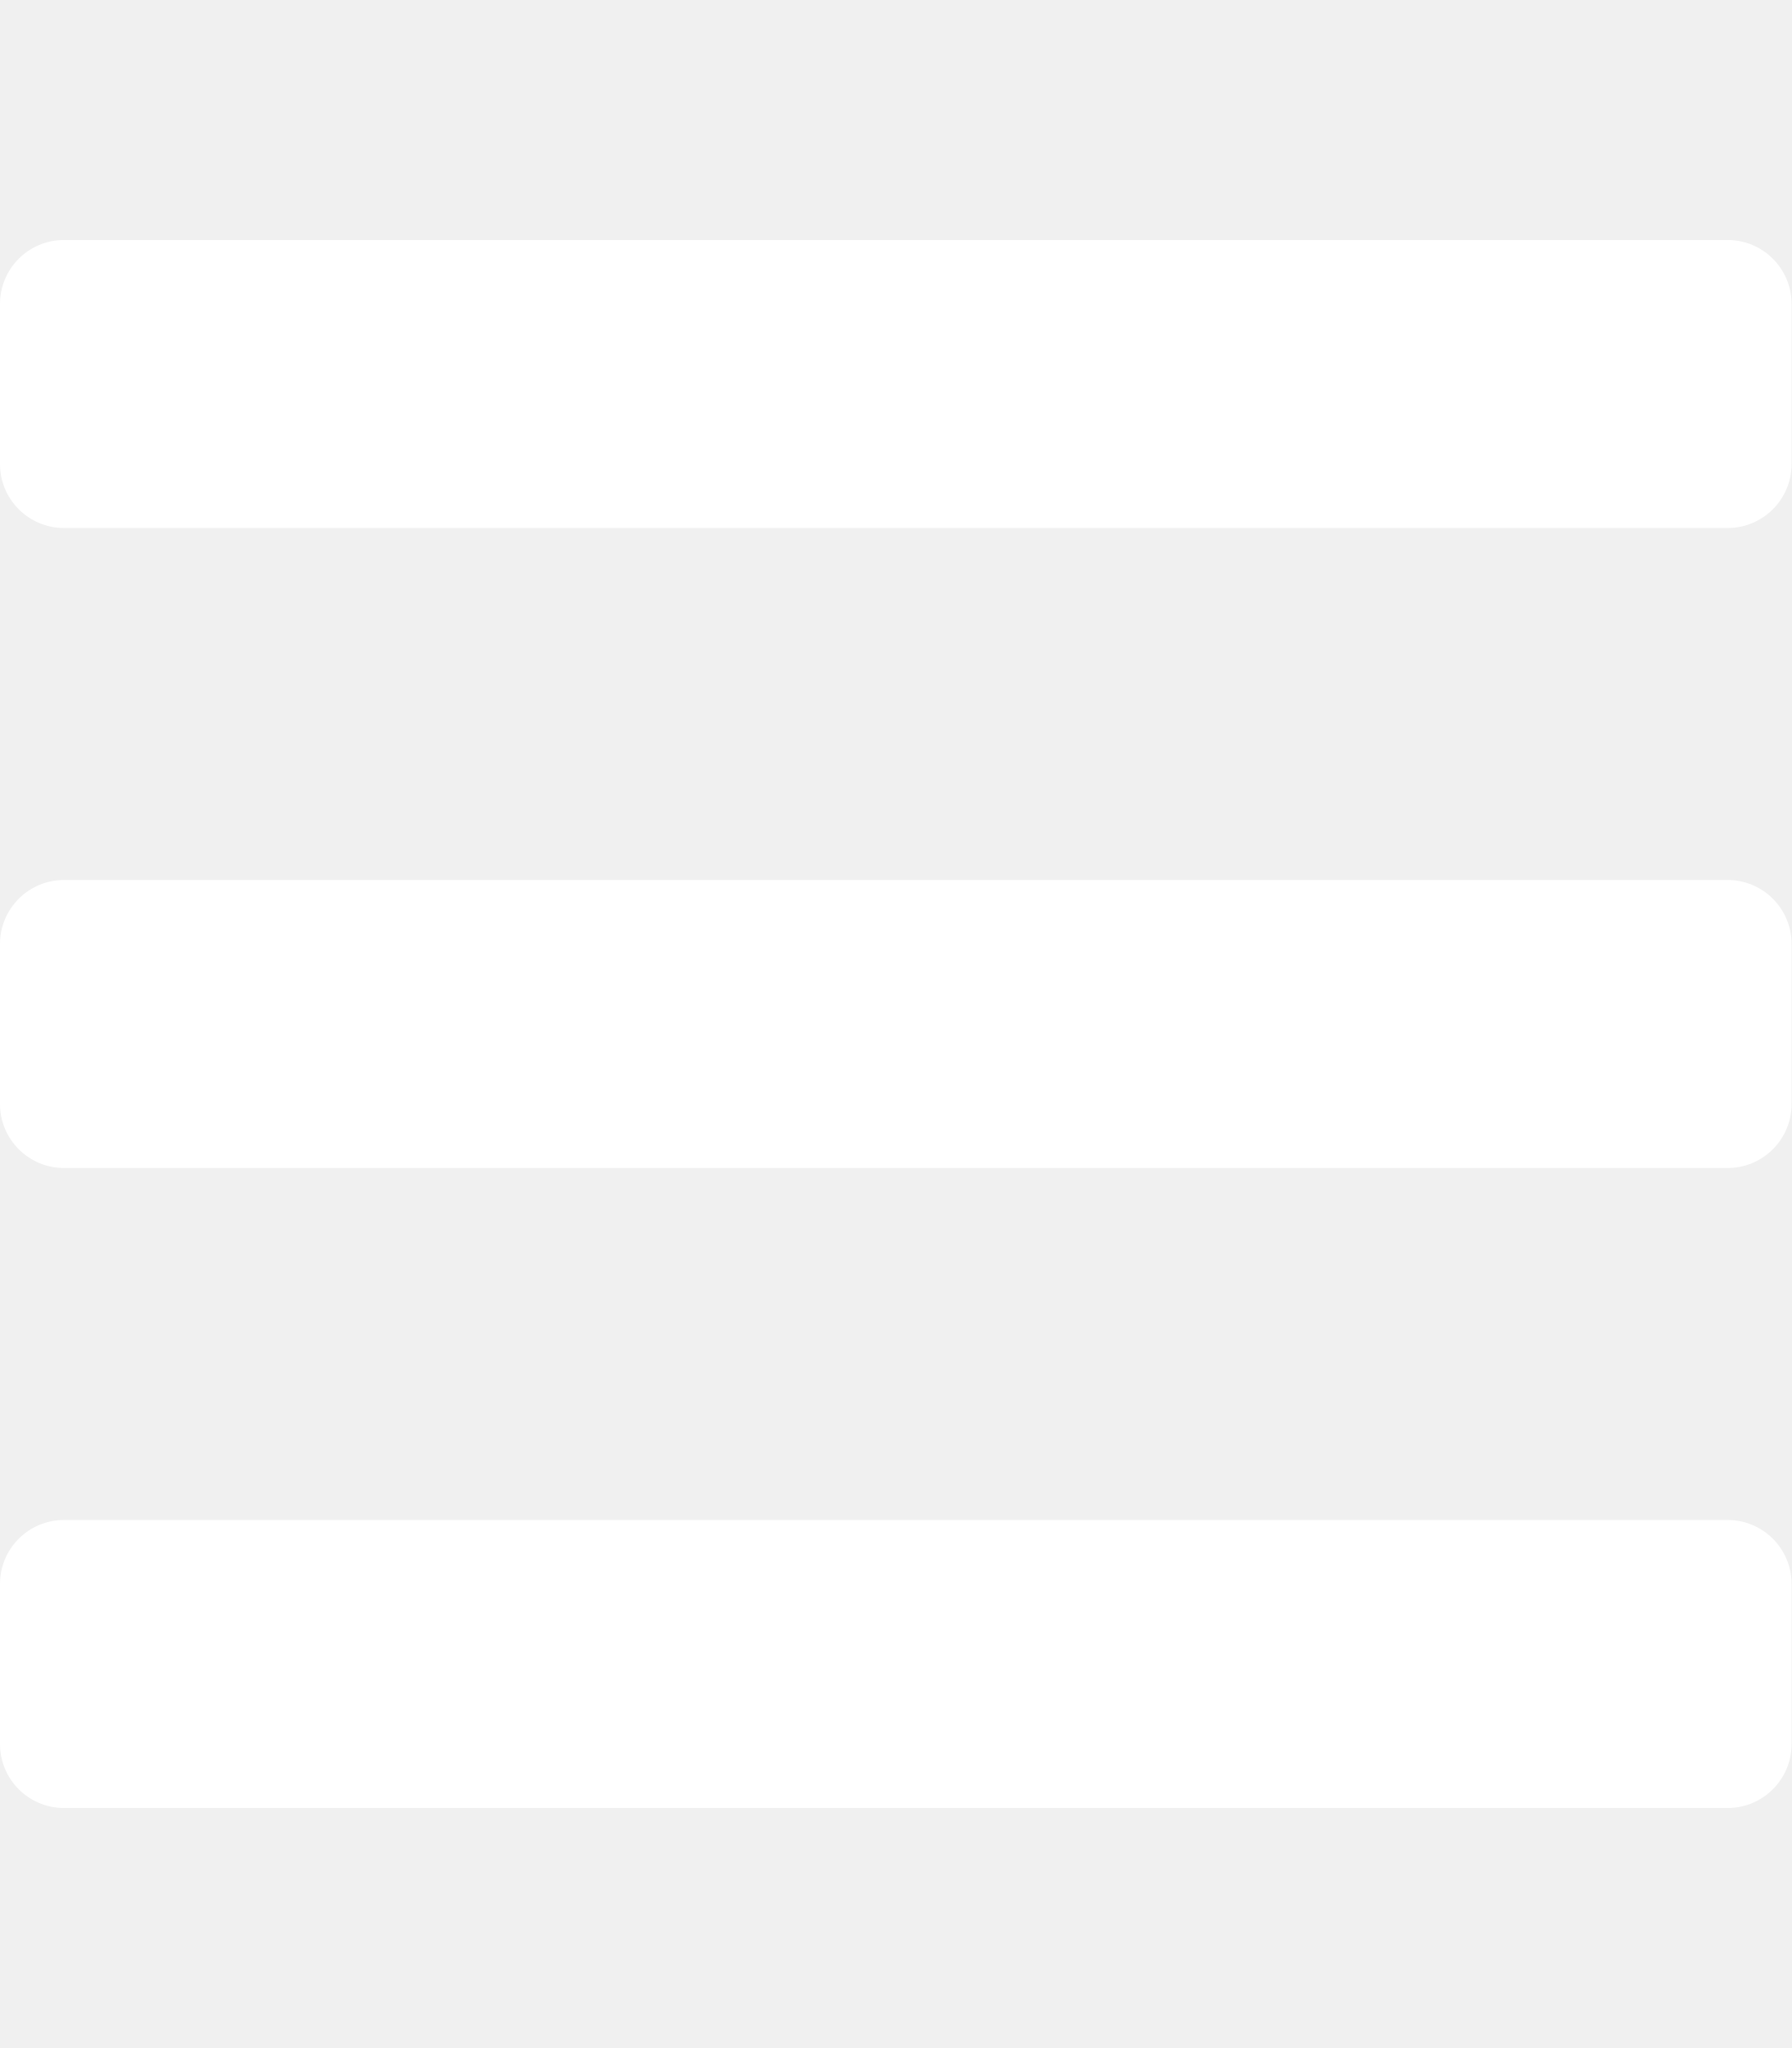
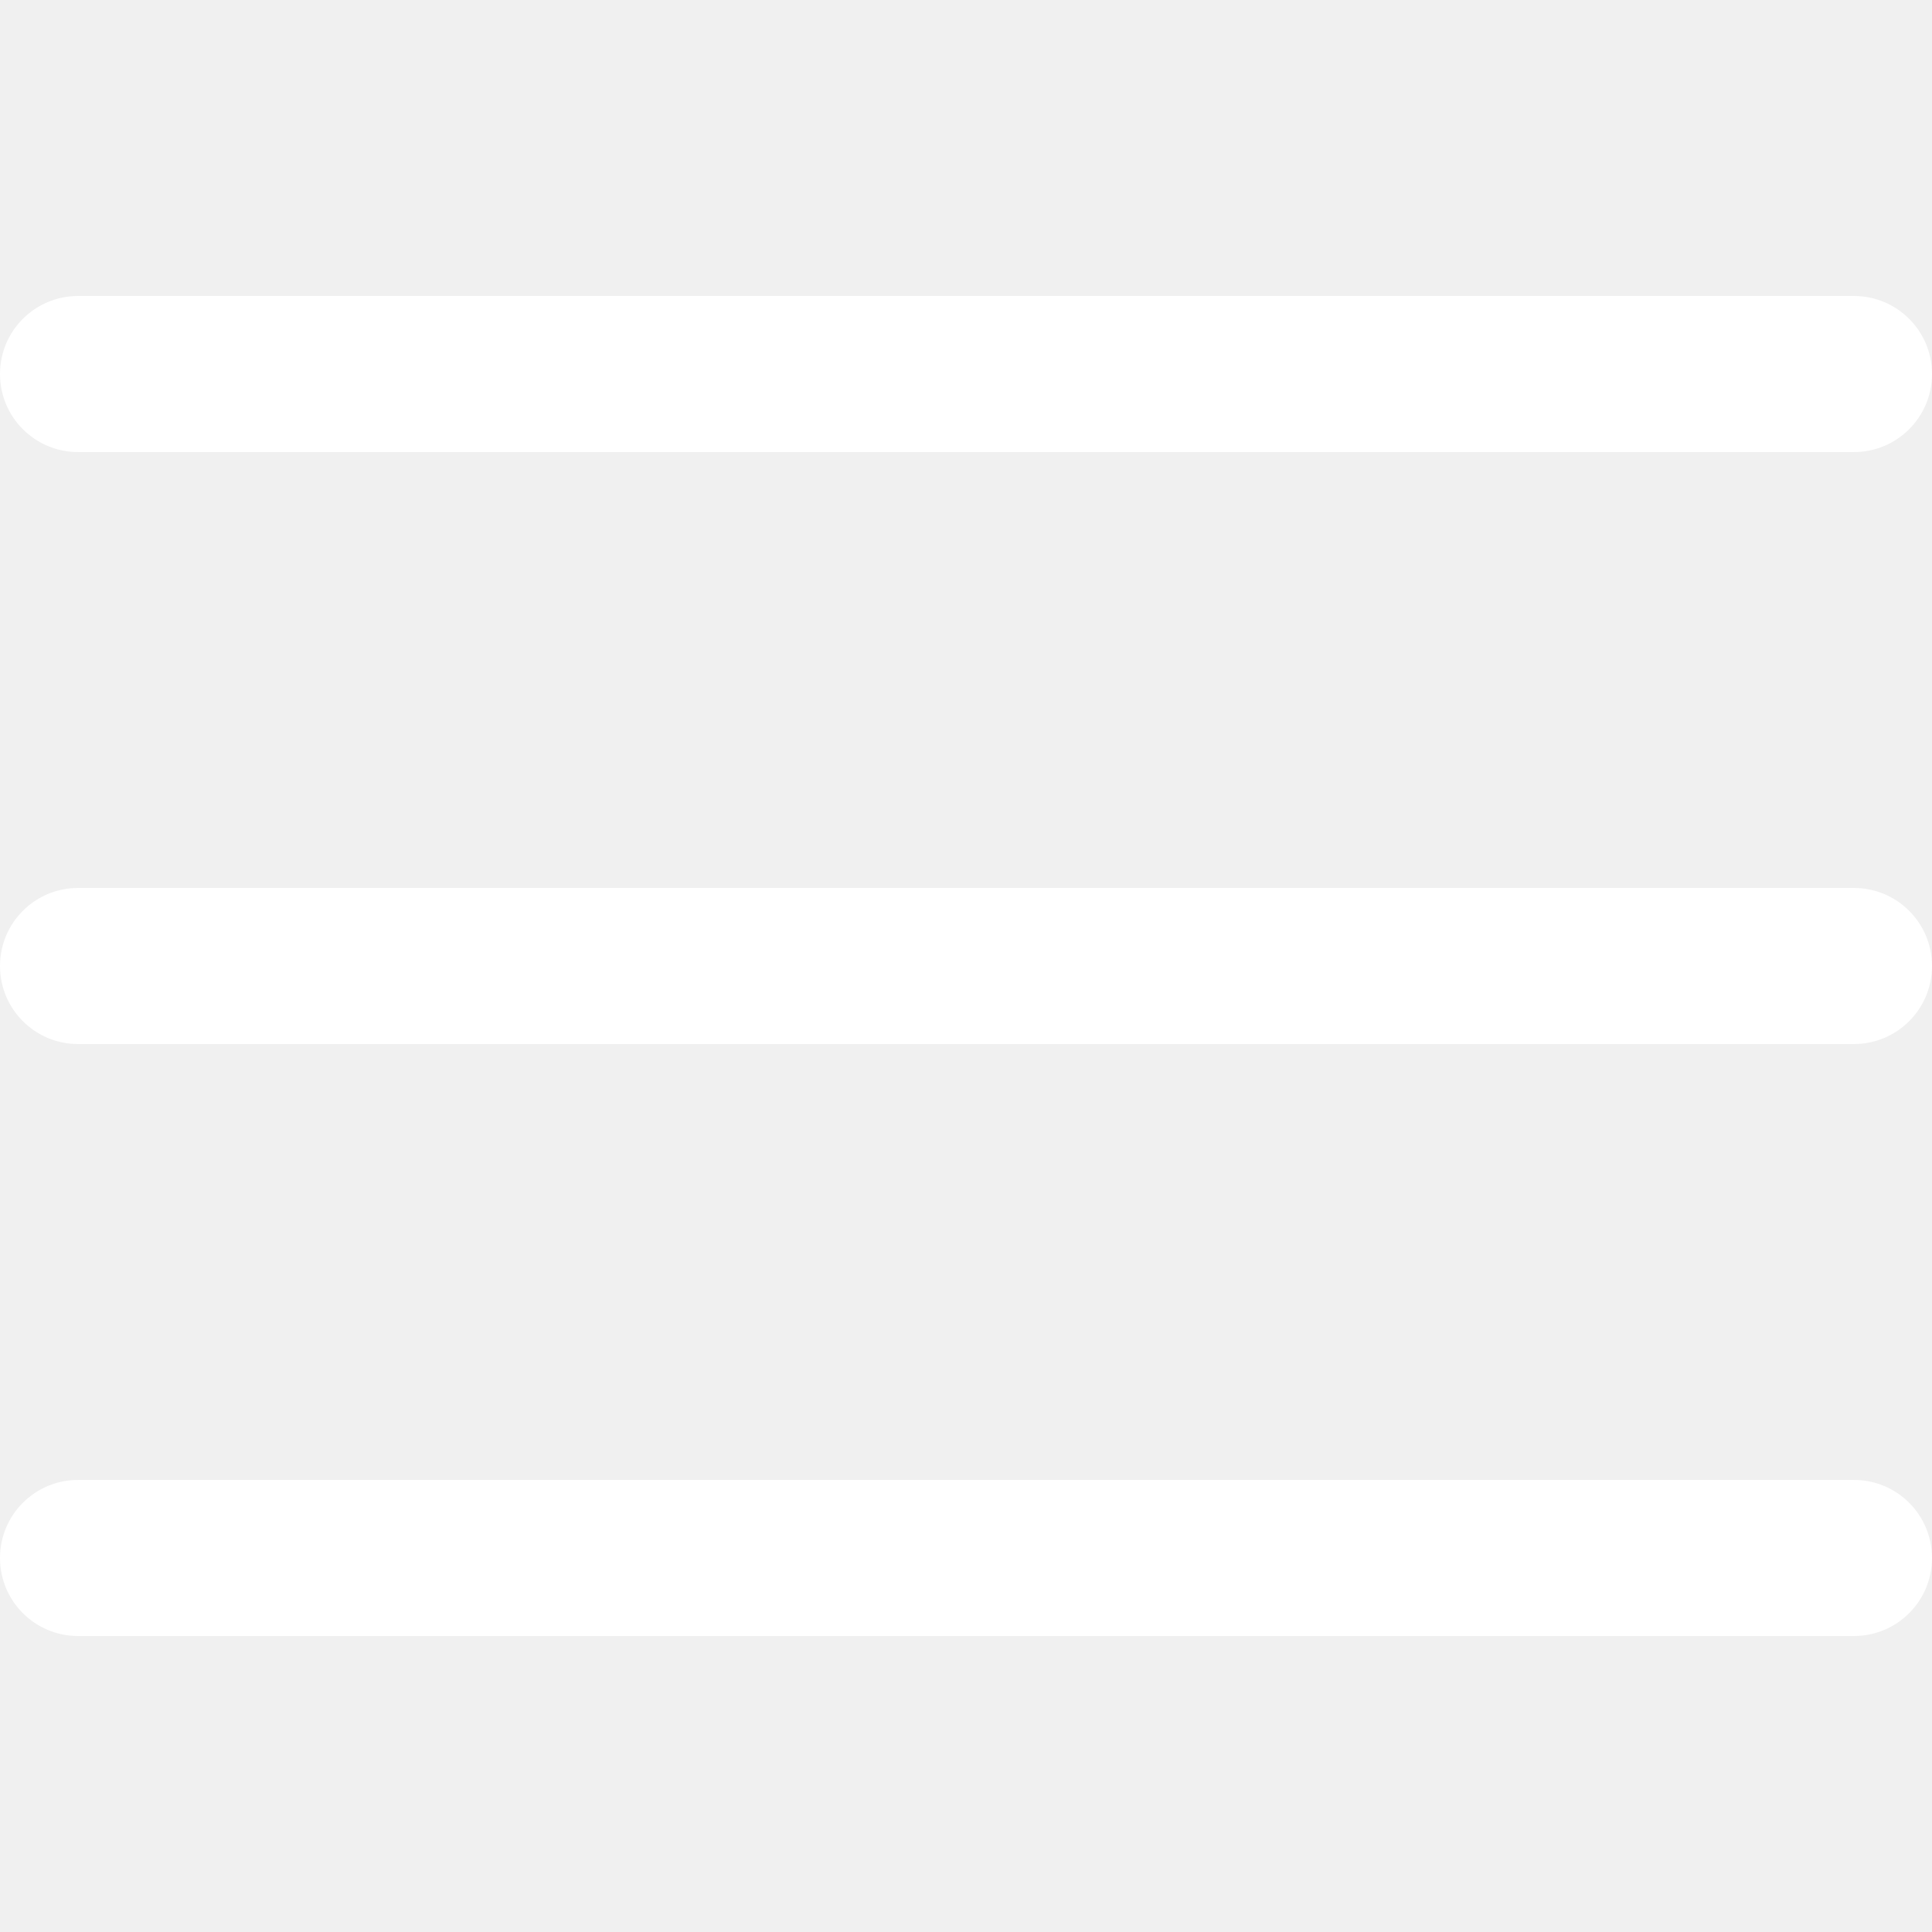
- <svg xmlns="http://www.w3.org/2000/svg" aria-hidden="true" data-prefix="fas" data-icon="bars" class="svg-inline--fa fa-bars fa-w-14" role="img" viewBox="0 0 448 512">
-   <path fill="#fff" d="M16 132h416c8.837 0 16-7.163 16-16V76c0-8.837-7.163-16-16-16H16C7.163 60 0 67.163 0 76v40c0 8.837 7.163 16 16 16zm0 160h416c8.837 0 16-7.163 16-16v-40c0-8.837-7.163-16-16-16H16c-8.837 0-16 7.163-16 16v40c0 8.837 7.163 16 16 16zm0 160h416c8.837 0 16-7.163 16-16v-40c0-8.837-7.163-16-16-16H16c-8.837 0-16 7.163-16 16v40c0 8.837 7.163 16 16 16z" />
+ <svg xmlns="http://www.w3.org/2000/svg" version="1.1" id="Layer_1" x="0px" y="0px" viewBox="0 0 512 512" style="enable-background:new 0 0 512 512;" xml:space="preserve" width="512px" height="512px">
+   <g>
+     <g>
+       <path d="M491.318,235.318H20.682C9.26,235.318,0,244.577,0,256s9.26,20.682,20.682,20.682h470.636    c11.423,0,20.682-9.259,20.682-20.682C512,244.578,502.741,235.318,491.318,235.318z" fill="#FFFFFF" />
+     </g>
+   </g>
+   <g>
+     <g>
+       <path d="M491.318,78.439H20.682C9.26,78.439,0,87.699,0,99.121c0,11.422,9.26,20.682,20.682,20.682h470.636    c11.423,0,20.682-9.26,20.682-20.682C512,87.699,502.741,78.439,491.318,78.439z" fill="#FFFFFF" />
+     </g>
+   </g>
+   <g>
+     <g>
+       <path d="M491.318,392.197H20.682C9.26,392.197,0,401.456,0,412.879s9.26,20.682,20.682,20.682h470.636    c11.423,0,20.682-9.259,20.682-20.682S502.741,392.197,491.318,392.197z" fill="#FFFFFF" />
+     </g>
+   </g>
+   <g>
+ </g>
+   <g>
+ </g>
+   <g>
+ </g>
+   <g>
+ </g>
+   <g>
+ </g>
+   <g>
+ </g>
+   <g>
+ </g>
+   <g>
+ </g>
+   <g>
+ </g>
+   <g>
+ </g>
+   <g>
+ </g>
+   <g>
+ </g>
+   <g>
+ </g>
+   <g>
+ </g>
+   <g>
+ </g>
</svg>
